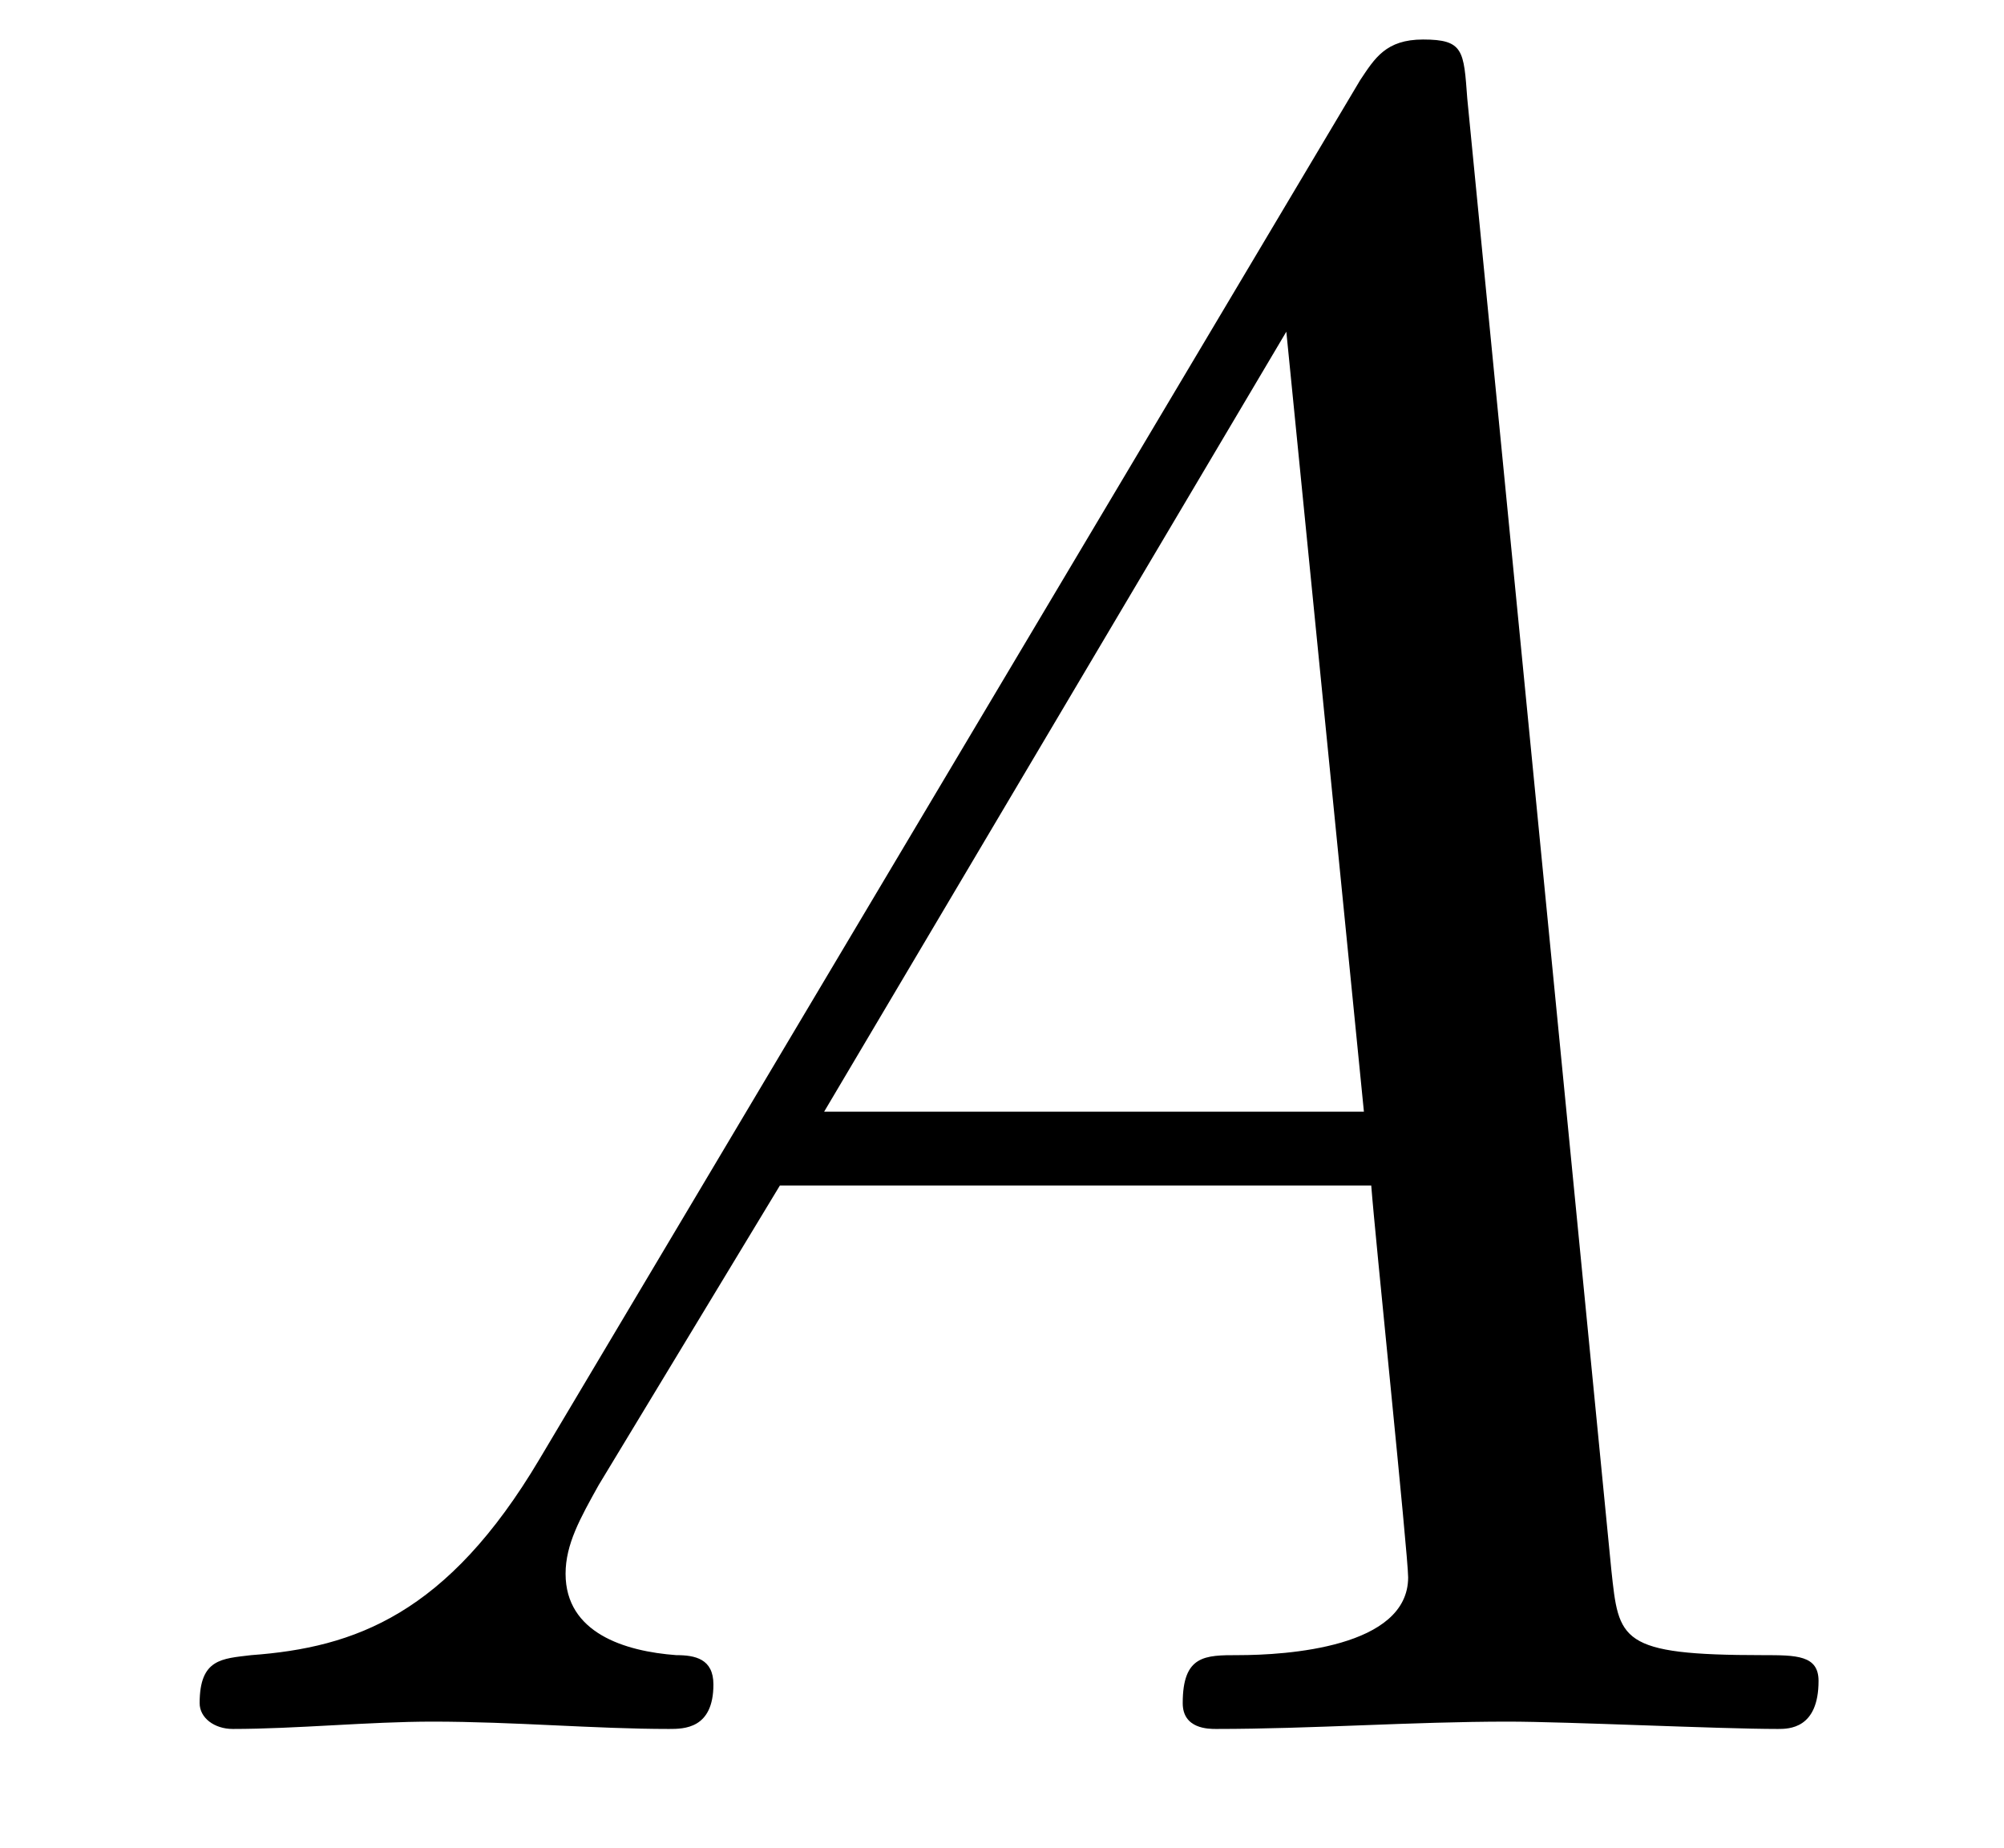
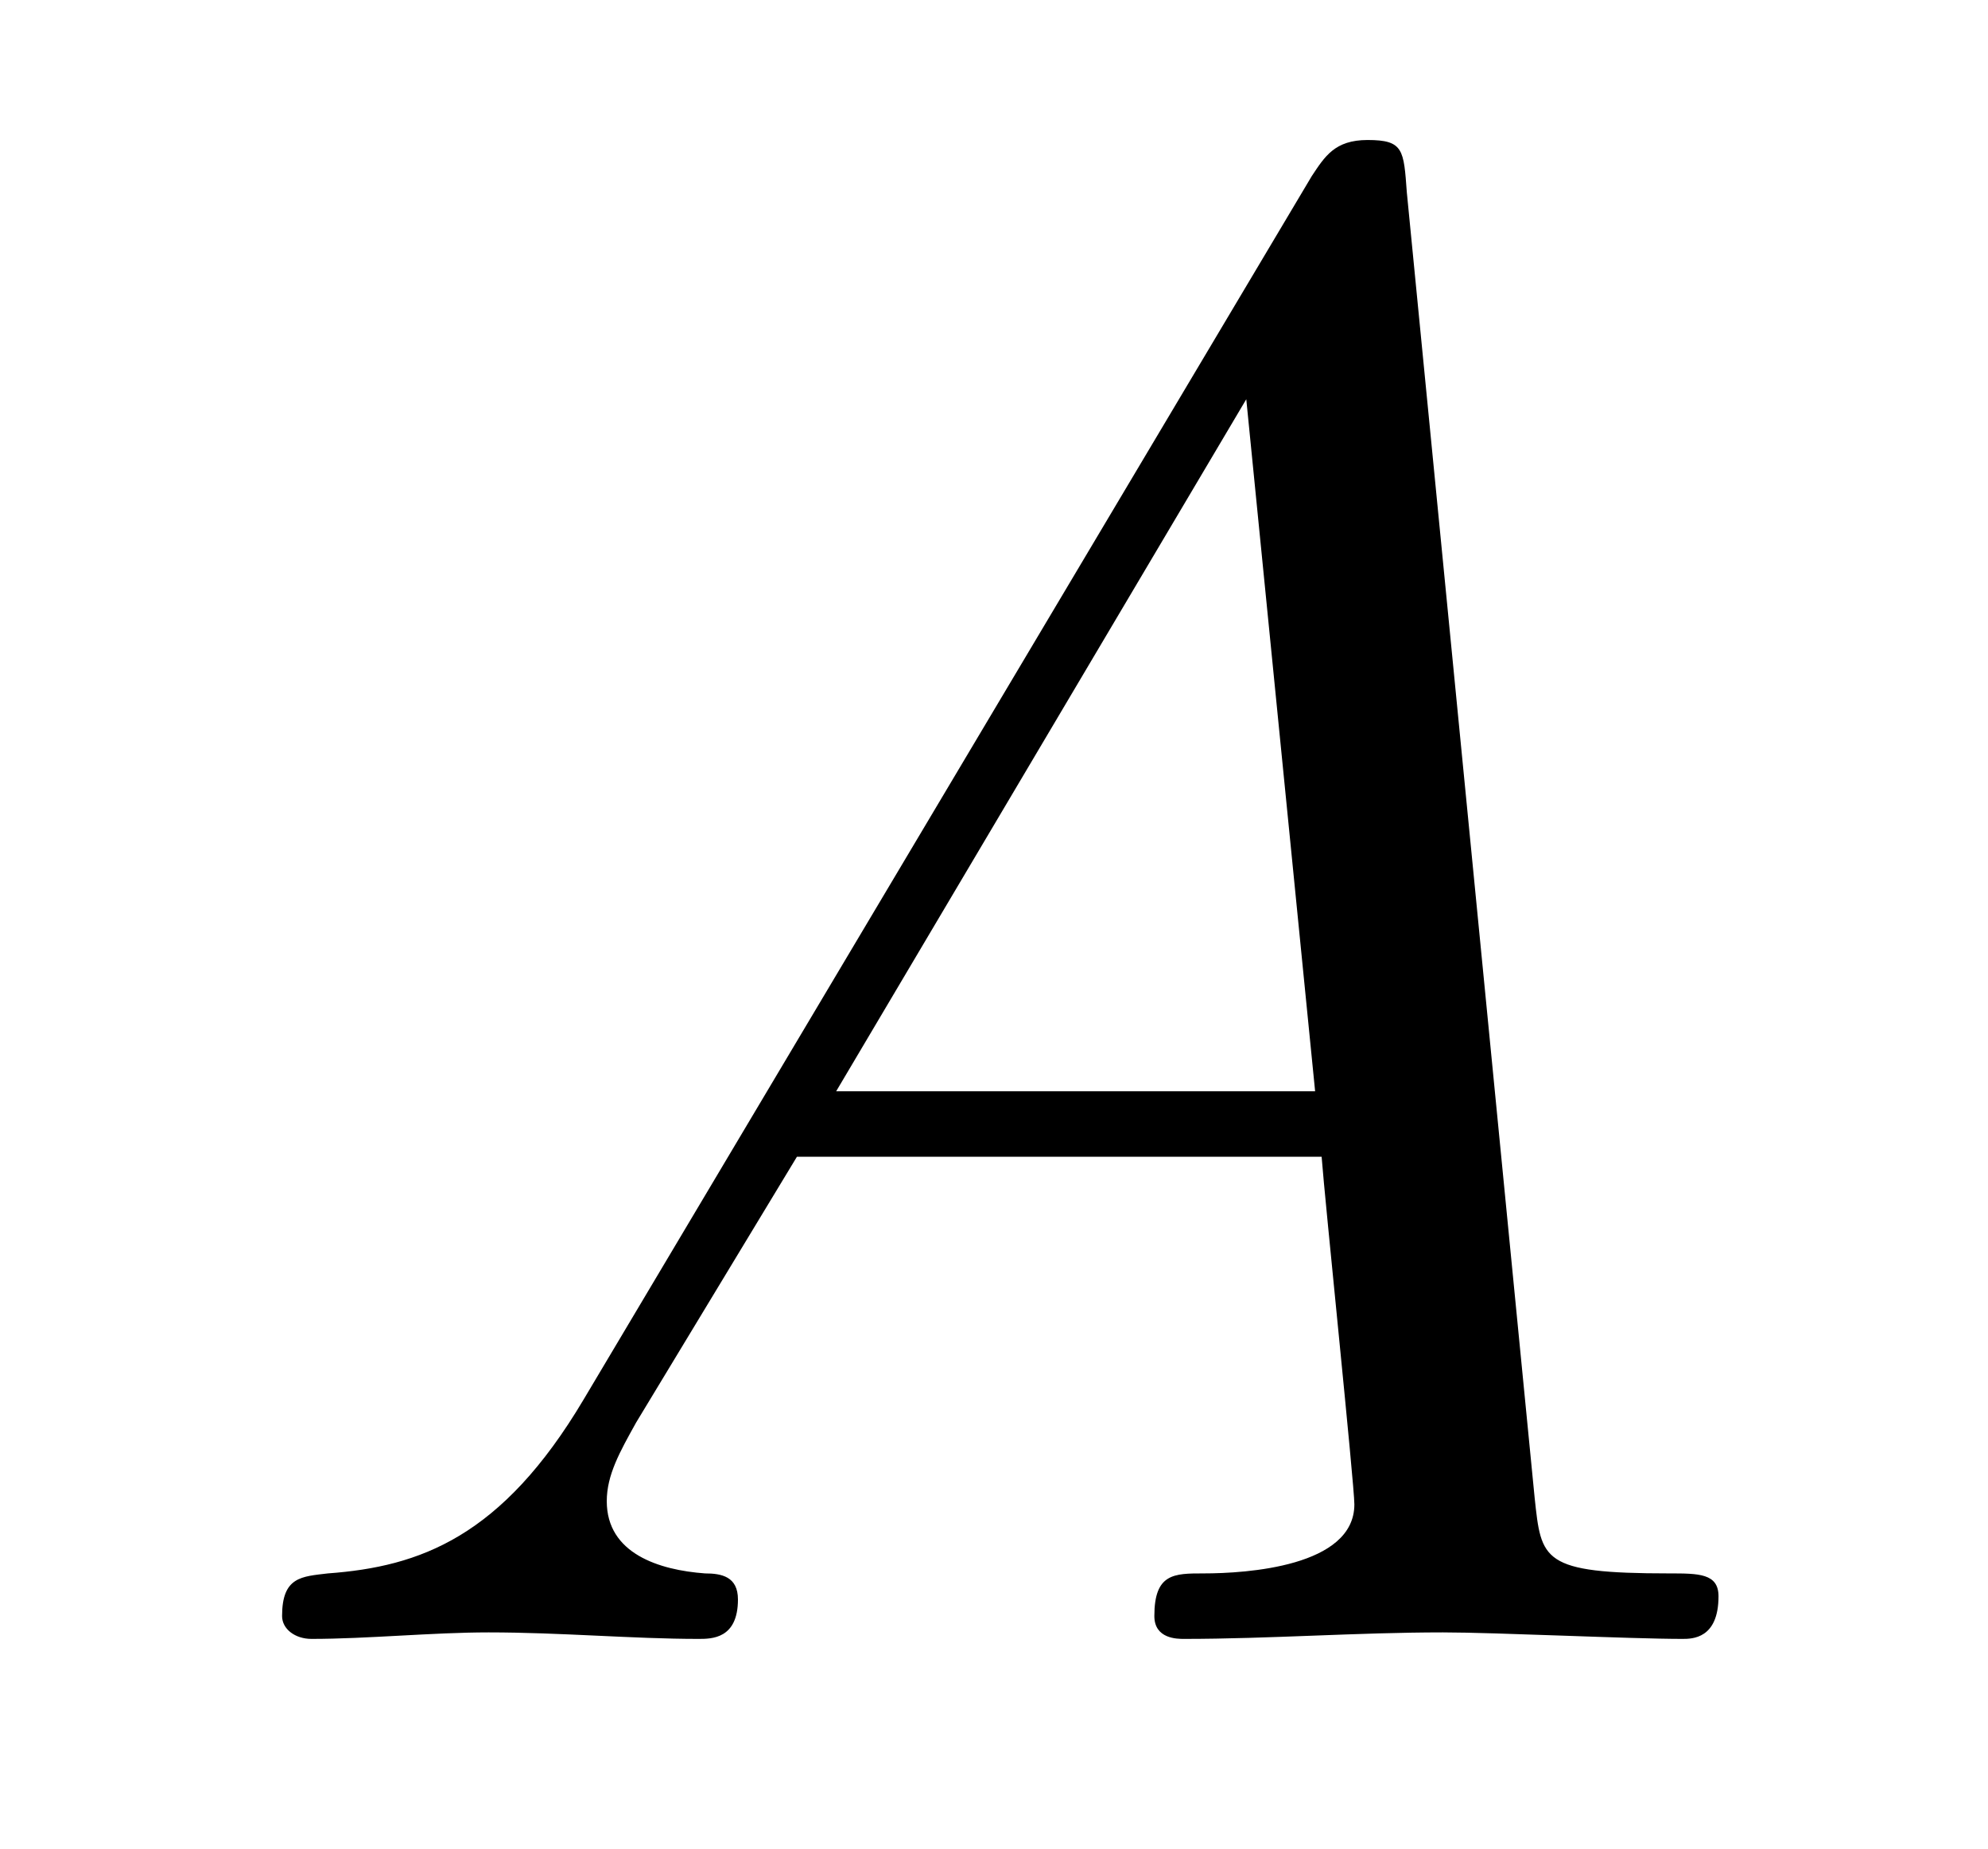
- <svg xmlns="http://www.w3.org/2000/svg" xmlns:xlink="http://www.w3.org/1999/xlink" viewBox="0 0 8.472 7.808" version="1.2">
+ <svg xmlns="http://www.w3.org/2000/svg" xmlns:xlink="http://www.w3.org/1999/xlink" viewBox="0 0 9.472 8.808" version="1.2">
  <defs>
    <g>
      <symbol overflow="visible" id="glyph0-0">
        <path style="stroke:none;" d="" />
      </symbol>
      <symbol overflow="visible" id="glyph0-1">
        <path style="stroke:none;" d="M 1.781 -1.141 C 1.391 -0.484 1 -0.344 0.562 -0.312 C 0.438 -0.297 0.344 -0.297 0.344 -0.109 C 0.344 -0.047 0.406 0 0.484 0 C 0.75 0 1.062 -0.031 1.328 -0.031 C 1.672 -0.031 2.016 0 2.328 0 C 2.391 0 2.516 0 2.516 -0.188 C 2.516 -0.297 2.438 -0.312 2.359 -0.312 C 2.141 -0.328 1.891 -0.406 1.891 -0.656 C 1.891 -0.781 1.953 -0.891 2.031 -1.031 L 2.797 -2.297 L 5.297 -2.297 C 5.312 -2.094 5.453 -0.734 5.453 -0.641 C 5.453 -0.344 4.938 -0.312 4.734 -0.312 C 4.594 -0.312 4.5 -0.312 4.5 -0.109 C 4.5 0 4.609 0 4.641 0 C 5.047 0 5.469 -0.031 5.875 -0.031 C 6.125 -0.031 6.766 0 7.016 0 C 7.062 0 7.188 0 7.188 -0.203 C 7.188 -0.312 7.094 -0.312 6.953 -0.312 C 6.344 -0.312 6.344 -0.375 6.312 -0.672 L 5.703 -6.891 C 5.688 -7.094 5.688 -7.141 5.516 -7.141 C 5.359 -7.141 5.312 -7.062 5.25 -6.969 Z M 2.984 -2.609 L 4.938 -5.906 L 5.266 -2.609 Z M 2.984 -2.609 " />
      </symbol>
    </g>
-     <clipPath id="clip1">
-       <path d="M 0 0 L 8 0 L 8 7.809 L 0 7.809 Z M 0 0 " />
-     </clipPath>
  </defs>
  <g id="surface1">
-     <g clip-path="url(#clip1)" clip-rule="nonzero">
-       <g style="fill:rgb(0%,0%,0%);fill-opacity:1;">
-         <use xlink:href="#glyph0-1" x="0.5" y="7.308" />
-       </g>
+     <g style="fill:rgb(0%,0%,0%);fill-opacity:1;">
+       <use xlink:href="#glyph0-1" x="1" y="7.808" />
    </g>
  </g>
</svg>
